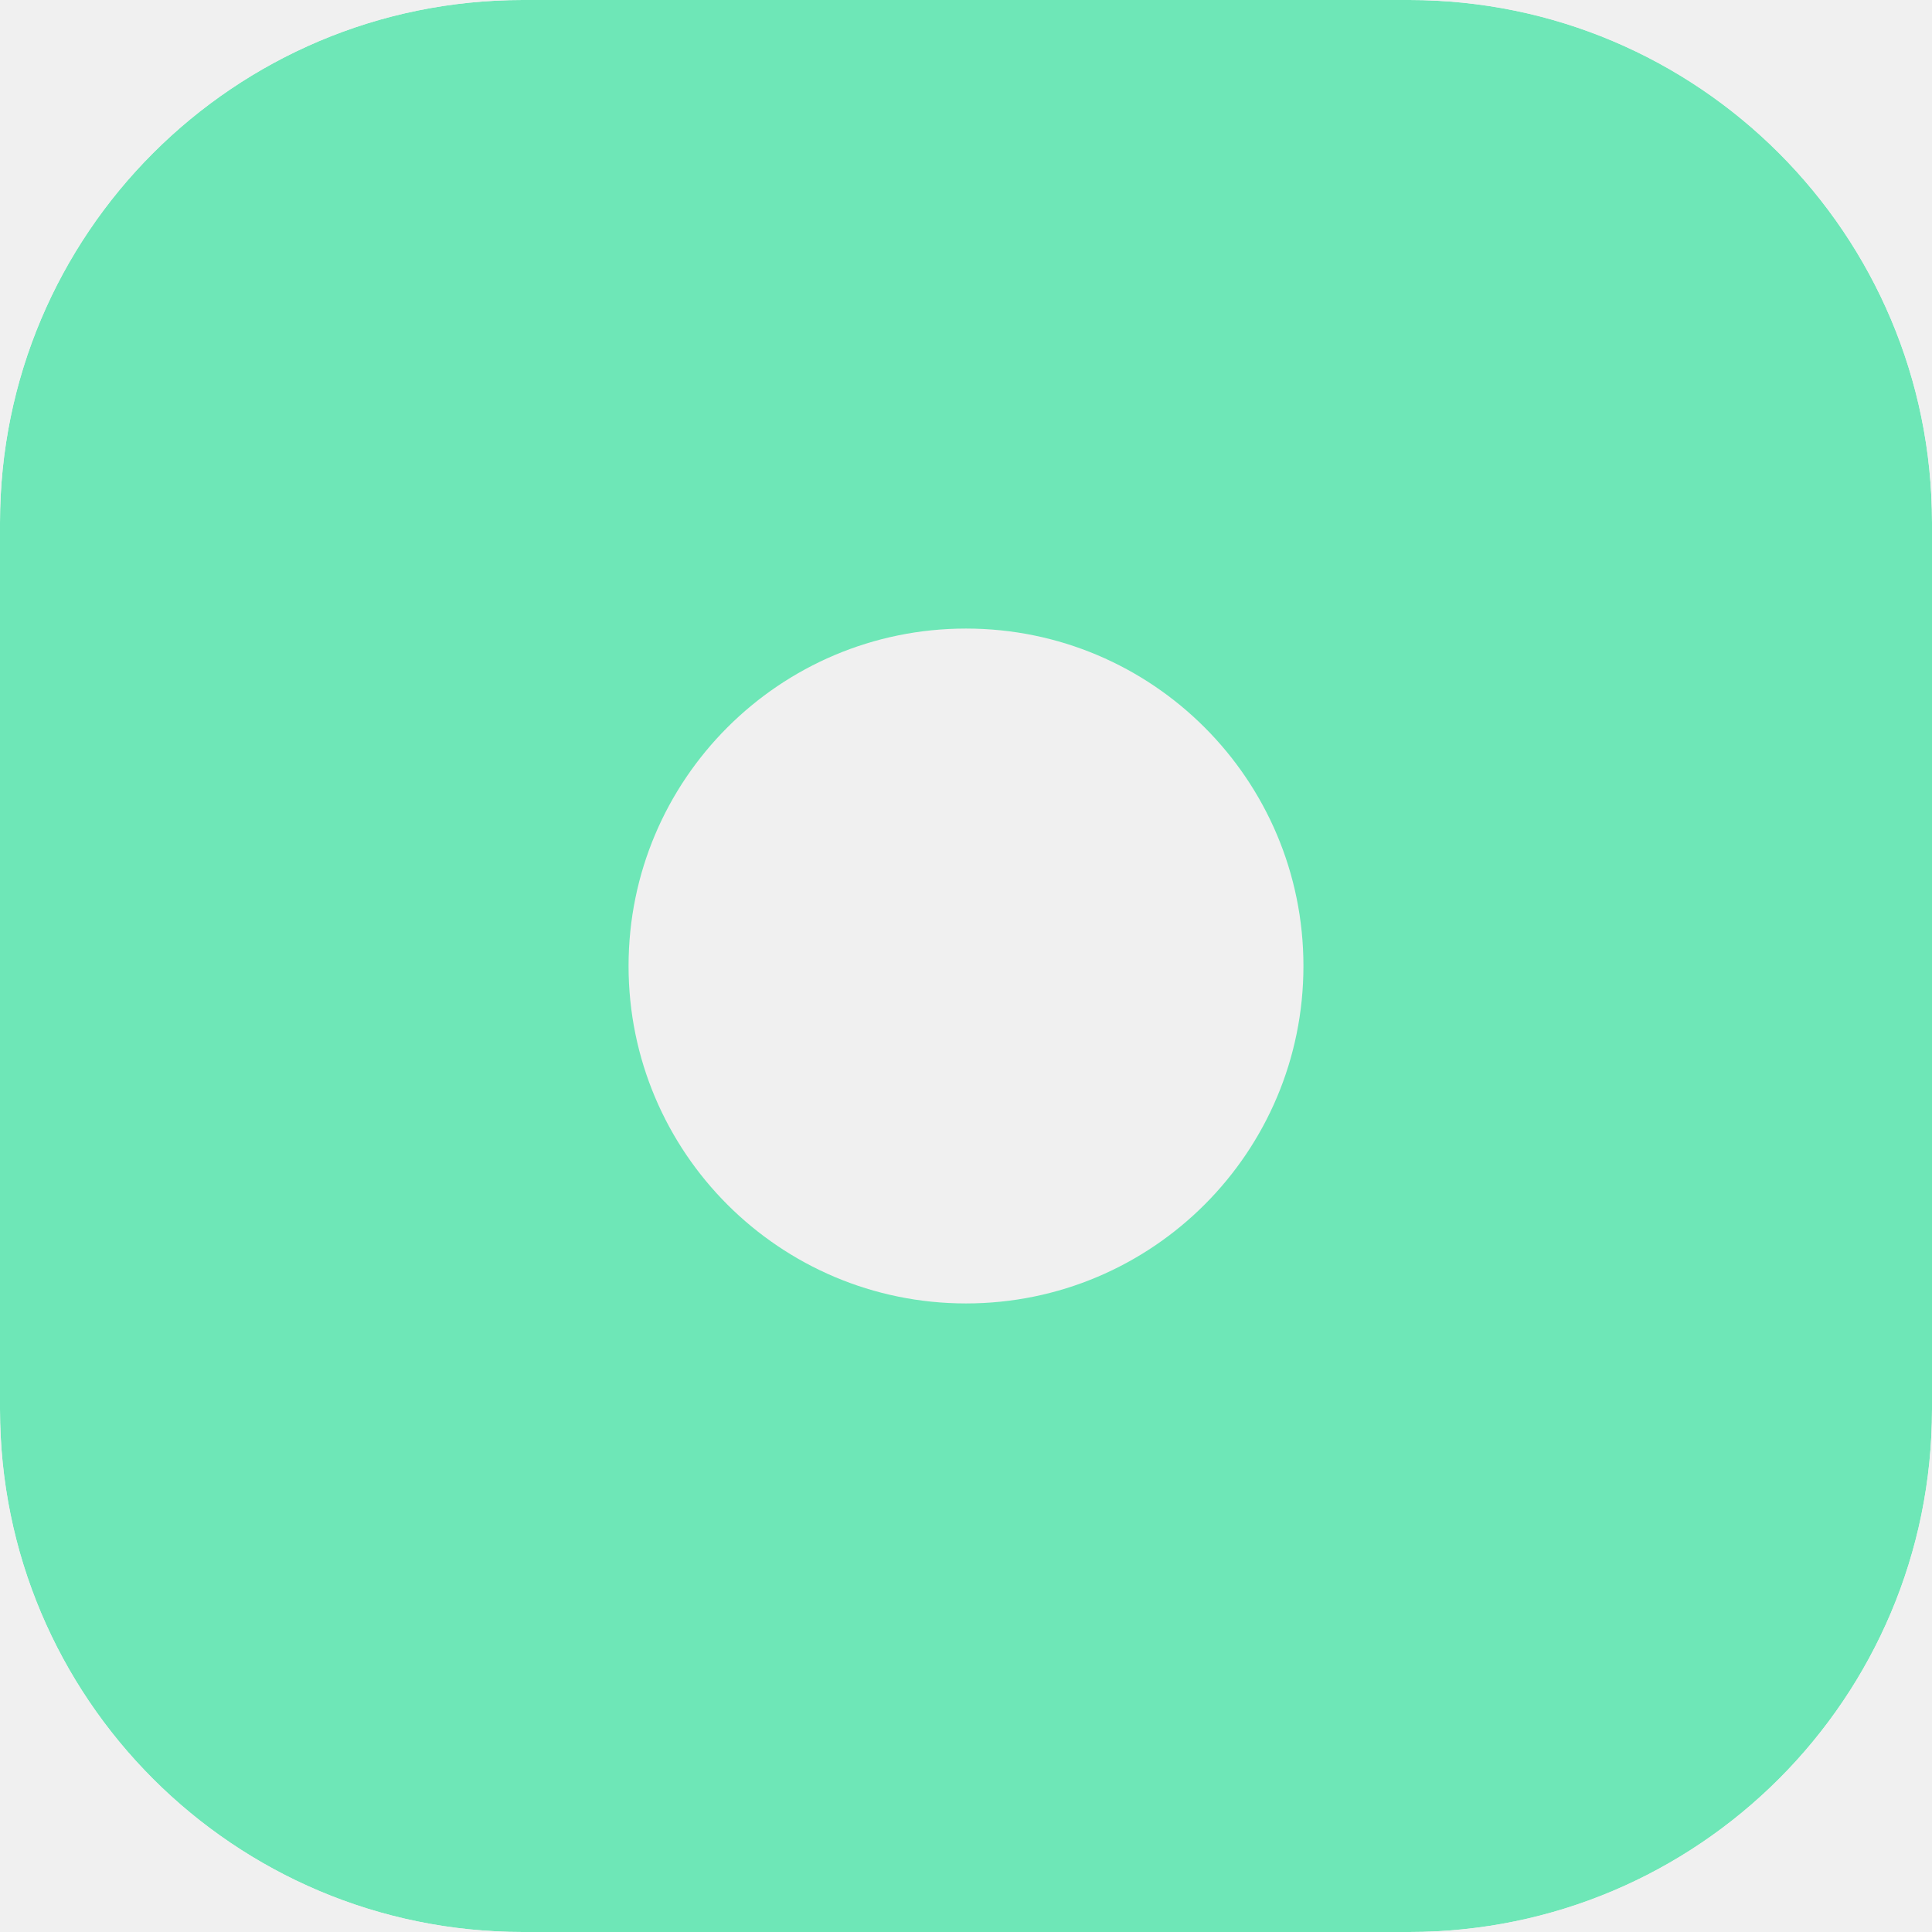
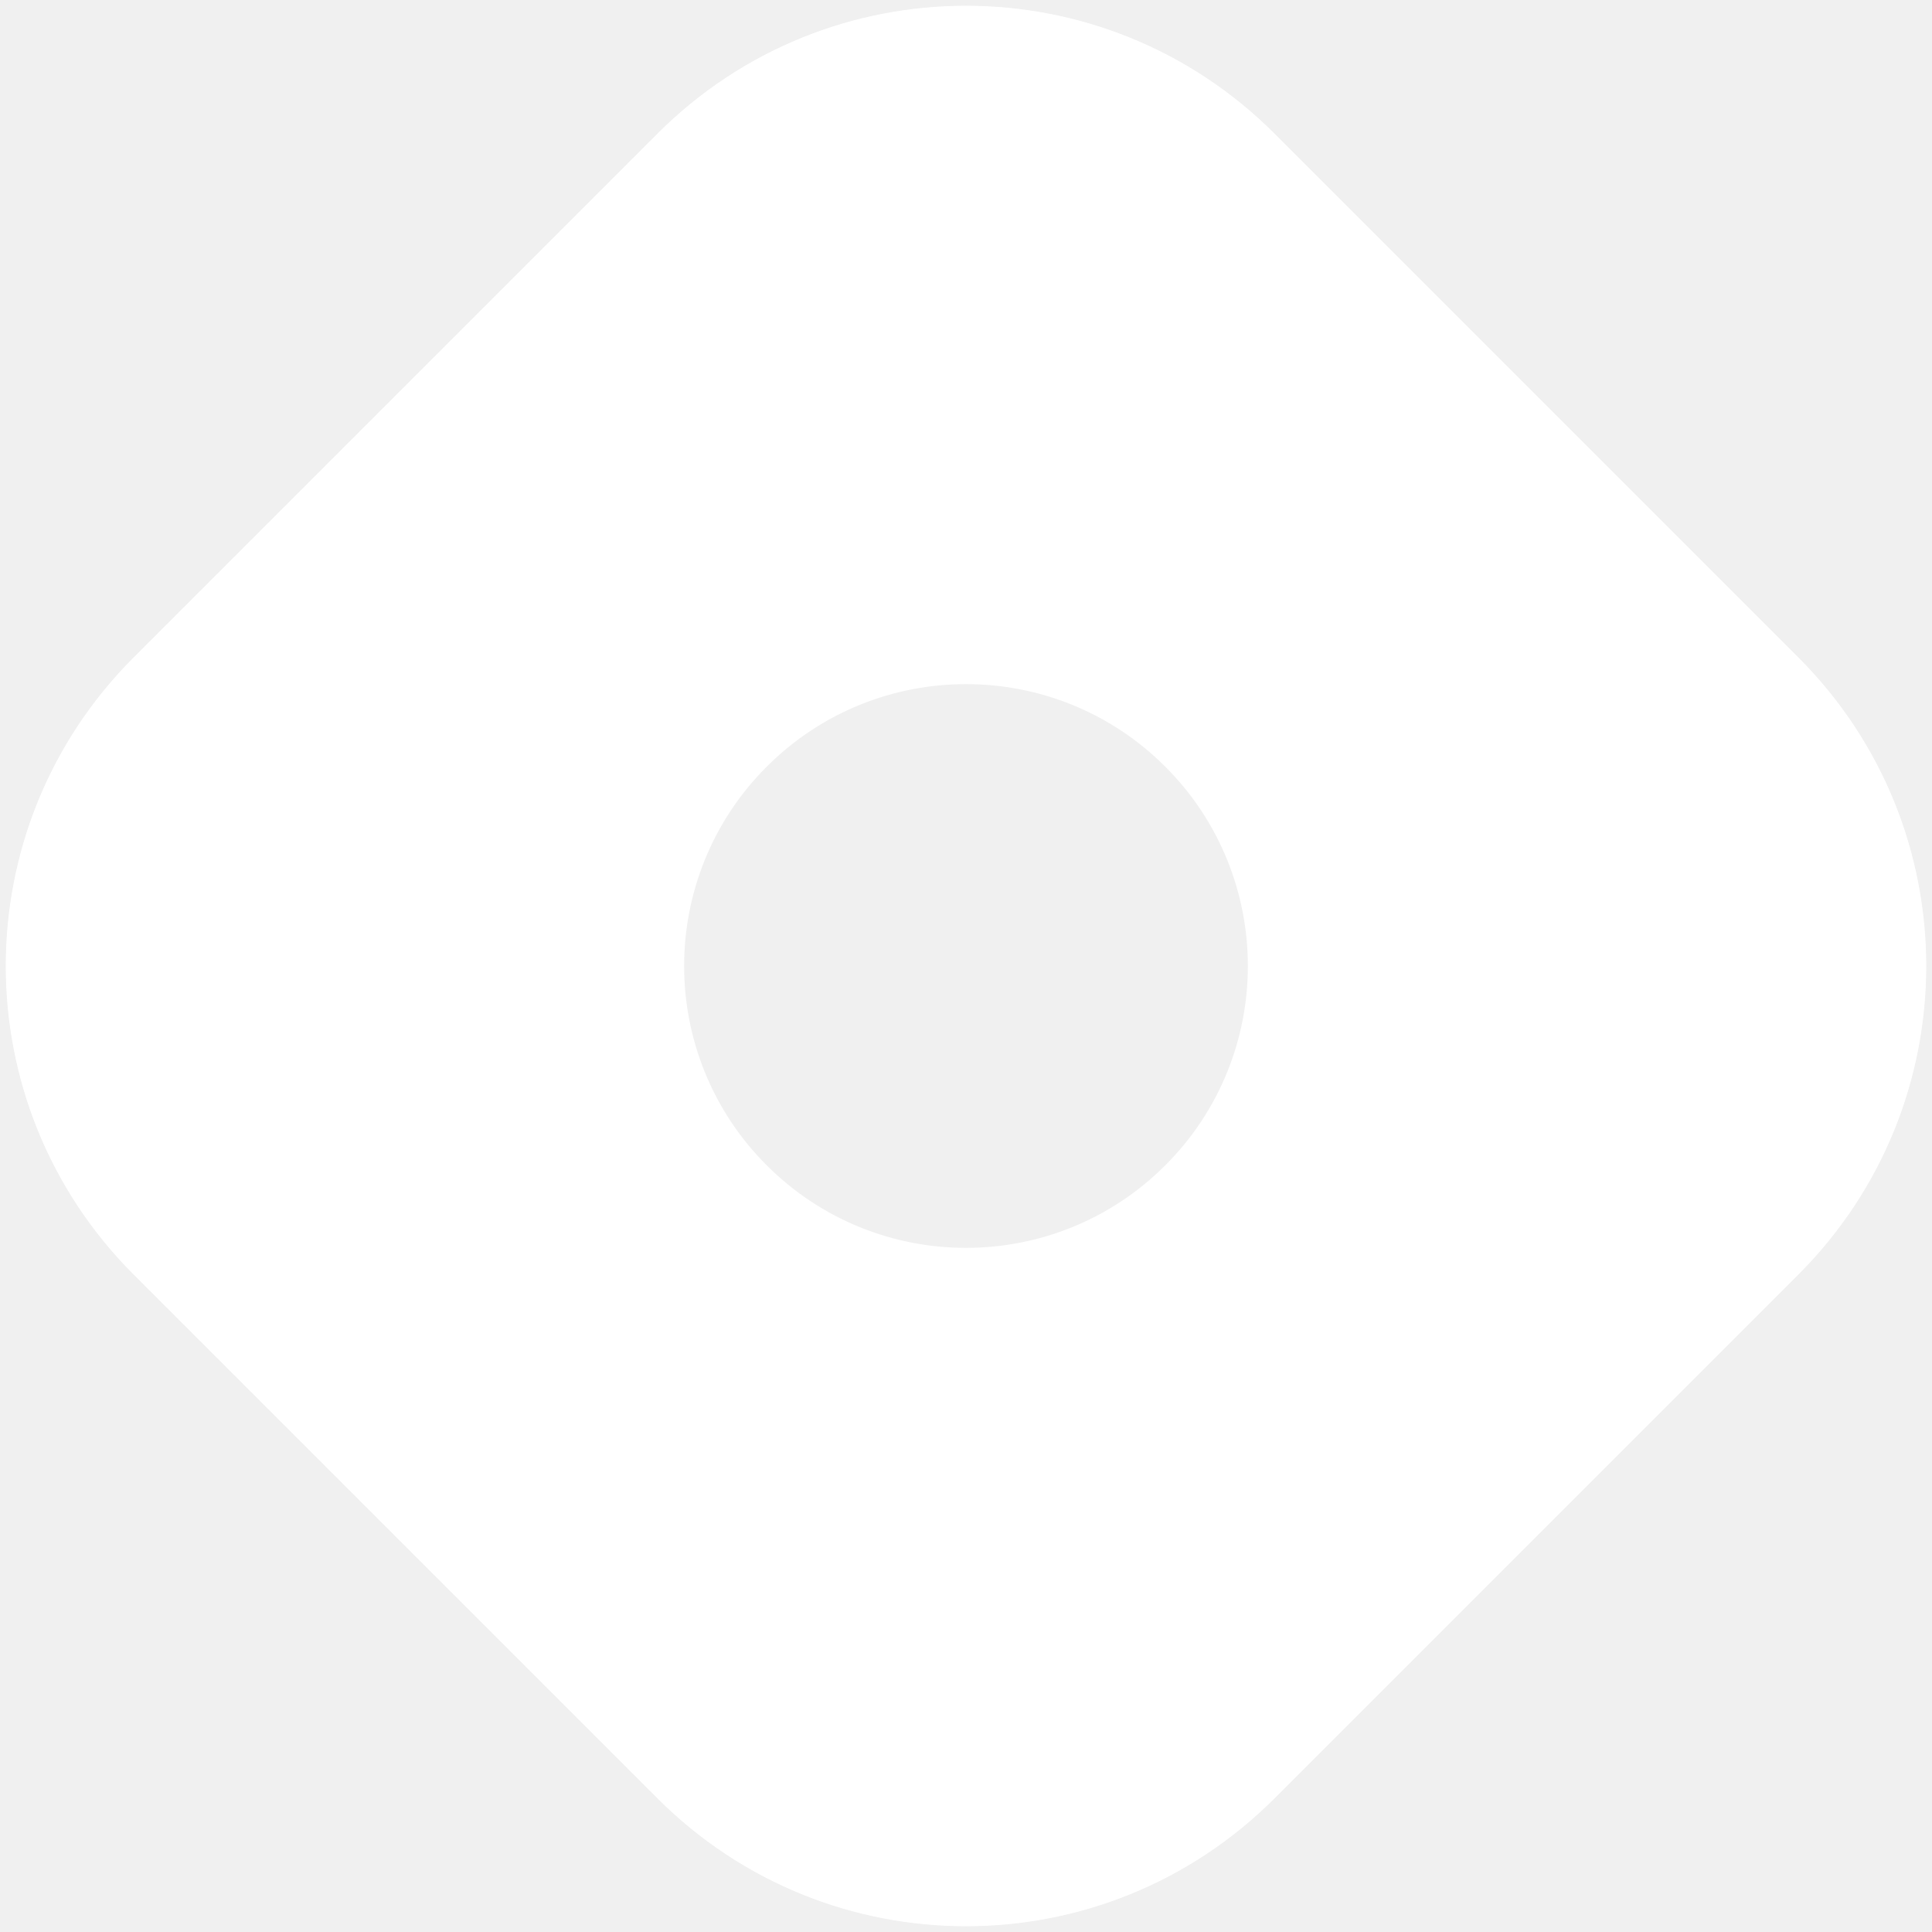
- <svg xmlns="http://www.w3.org/2000/svg" viewBox="0 0 292 292" role="img" aria-label="OSSR">
+ <svg xmlns="http://www.w3.org/2000/svg" viewBox="0 0 181 181" role="img" aria-label="OSSR" version="1.1" id="svg2" xml:space="preserve" width="181" height="181">
+   <defs id="defs2" />
  <mask id="ossr-cutout">
-     <rect width="292" height="292" fill="white" rx="79" />
-     <circle cx="146" cy="146" r="51" fill="black" />
+     <rect width="292" height="292" fill="#ffffff" rx="79" id="rect1" x="0" y="0" />
+     <circle cx="146" cy="146" r="51" fill="#000000" id="circle1" />
  </mask>
-   <rect width="292" height="292" fill="#6ee7b7" rx="79" mask="url(#ossr-cutout)" />
+   <path id="rect2" mask="url(#ossr-cutout)" style="fill:#ffffff" transform="matrix(0.3661148,-0.3661148,0.3661148,0.3661148,-16.40554,90.5)" d="m 79,0 h 134 c 43.766,0 79,35.234 79,79 v 134 c 0,43.766 -35.234,79 -79,79 H 79 C 35.234,292 0,256.766 0,213 V 79 C 0,35.234 35.234,0 79,0 Z" />
</svg>
